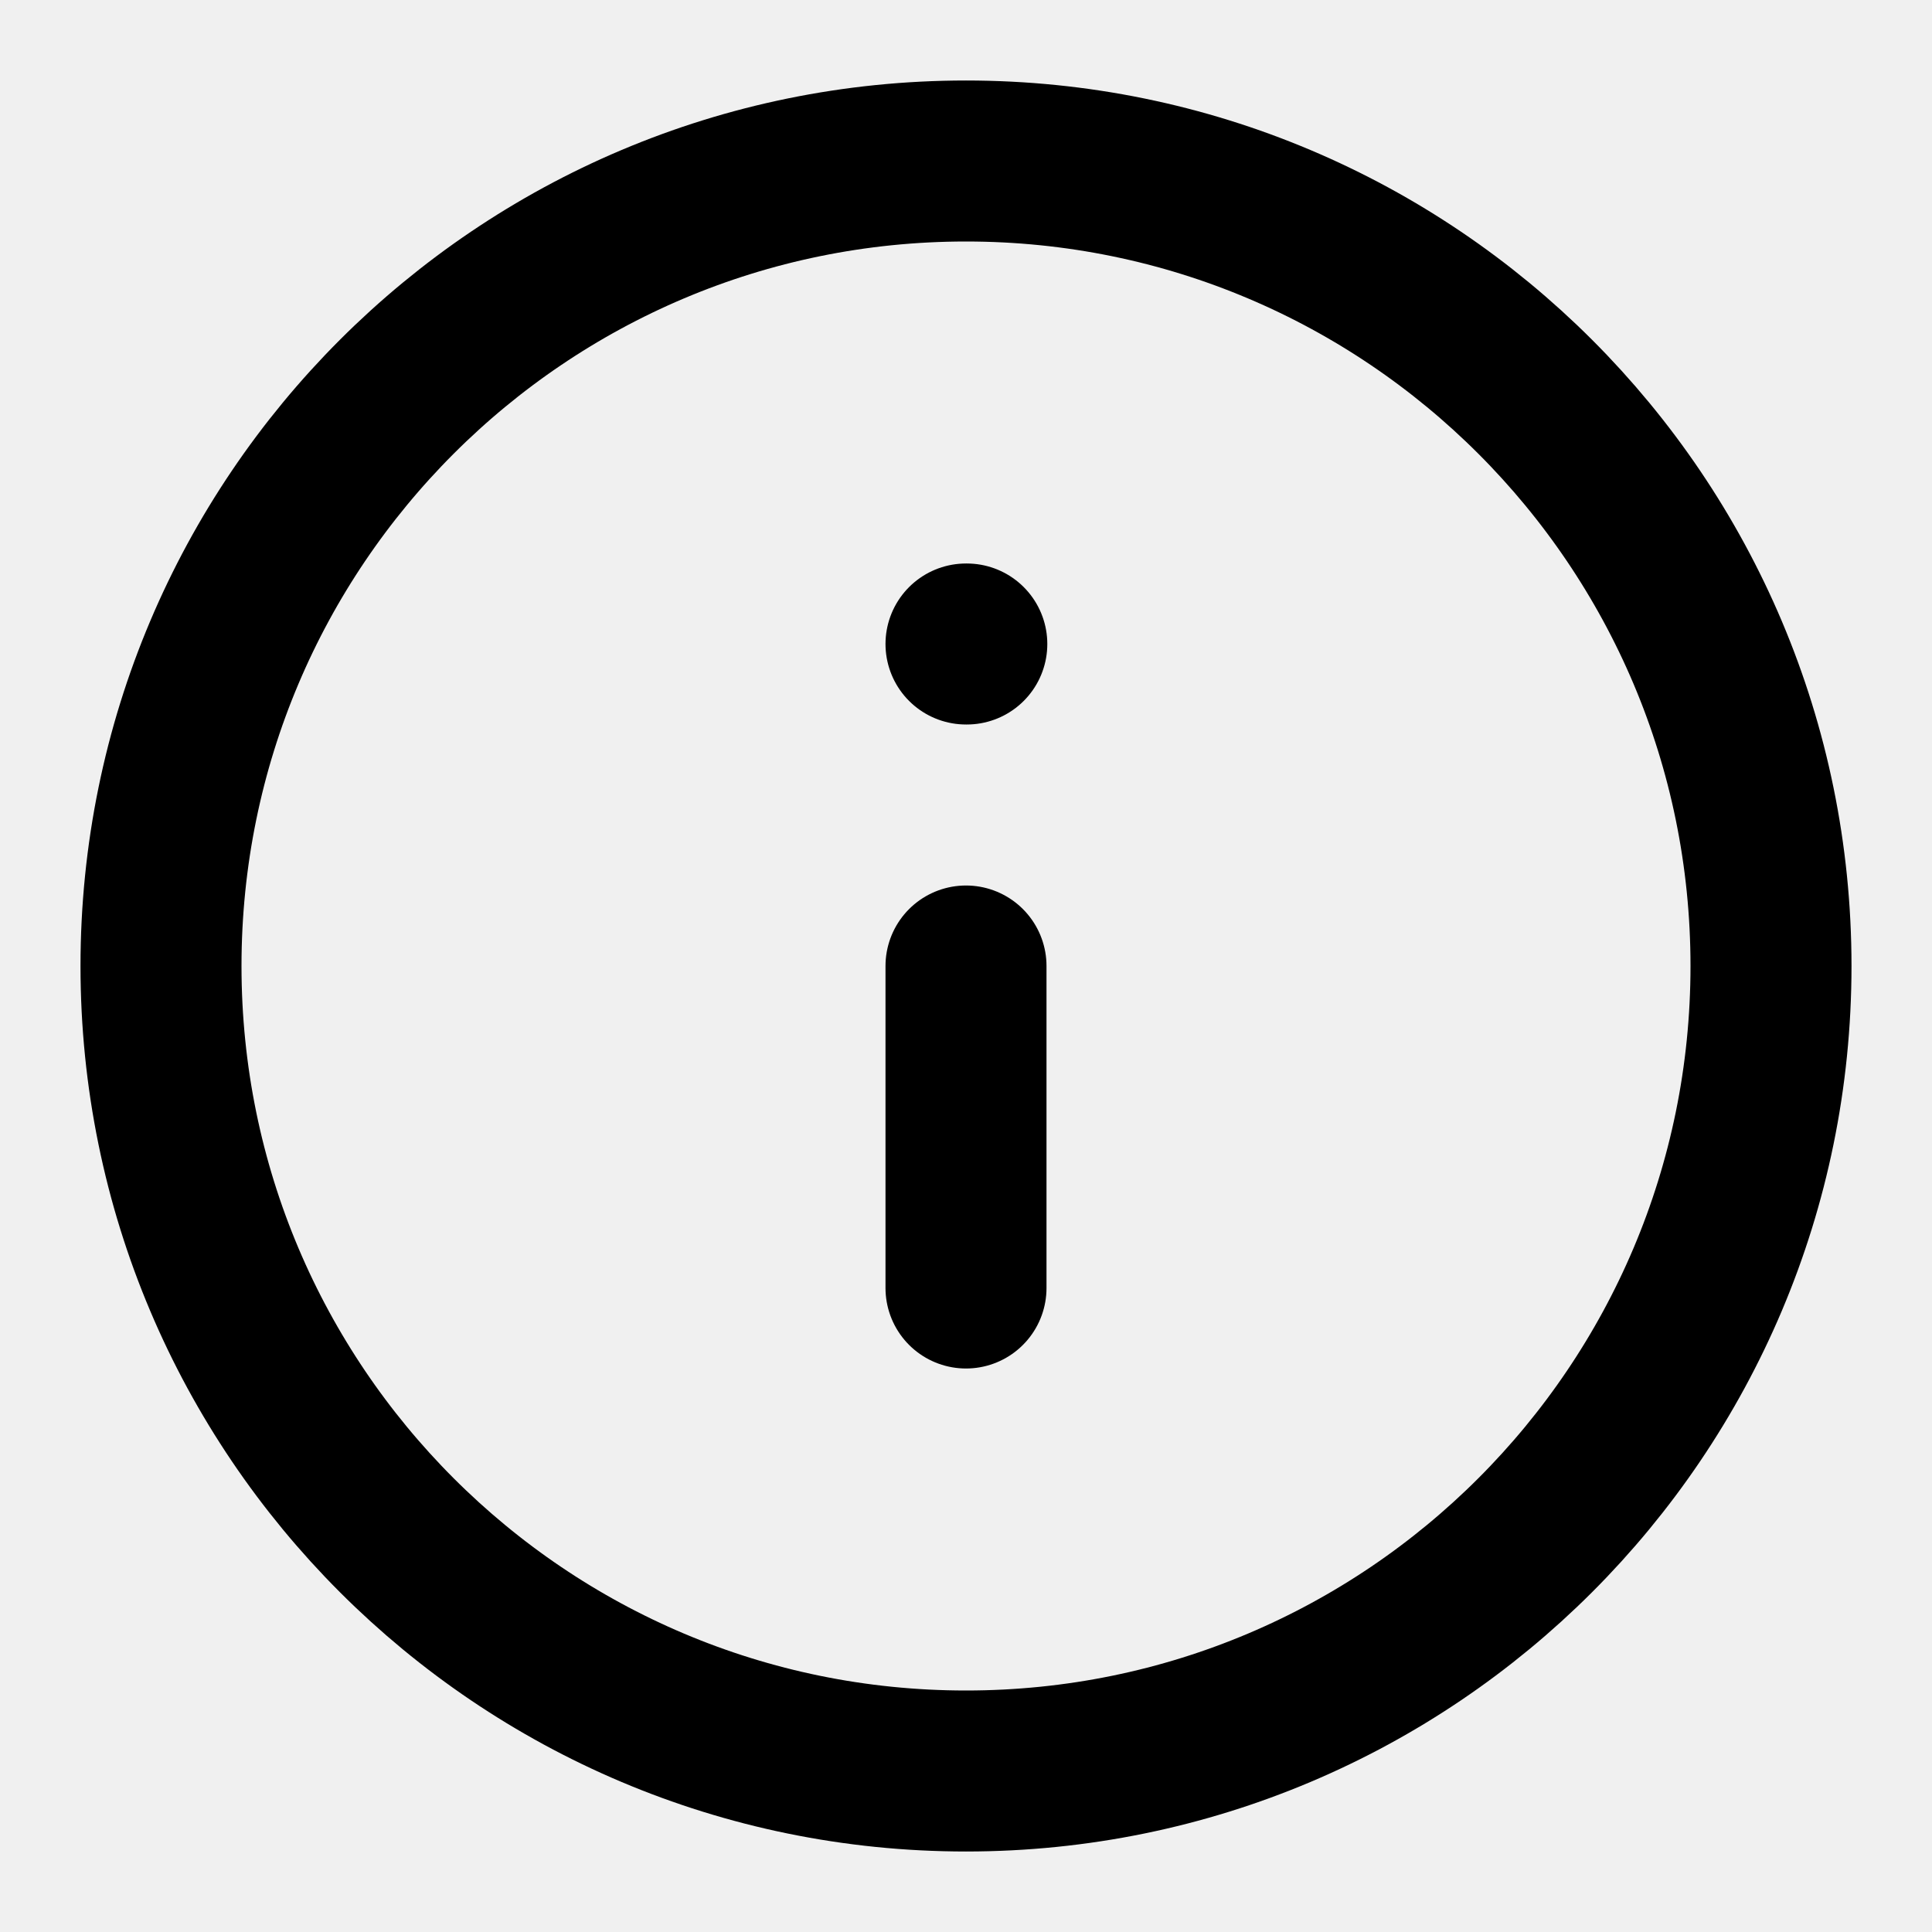
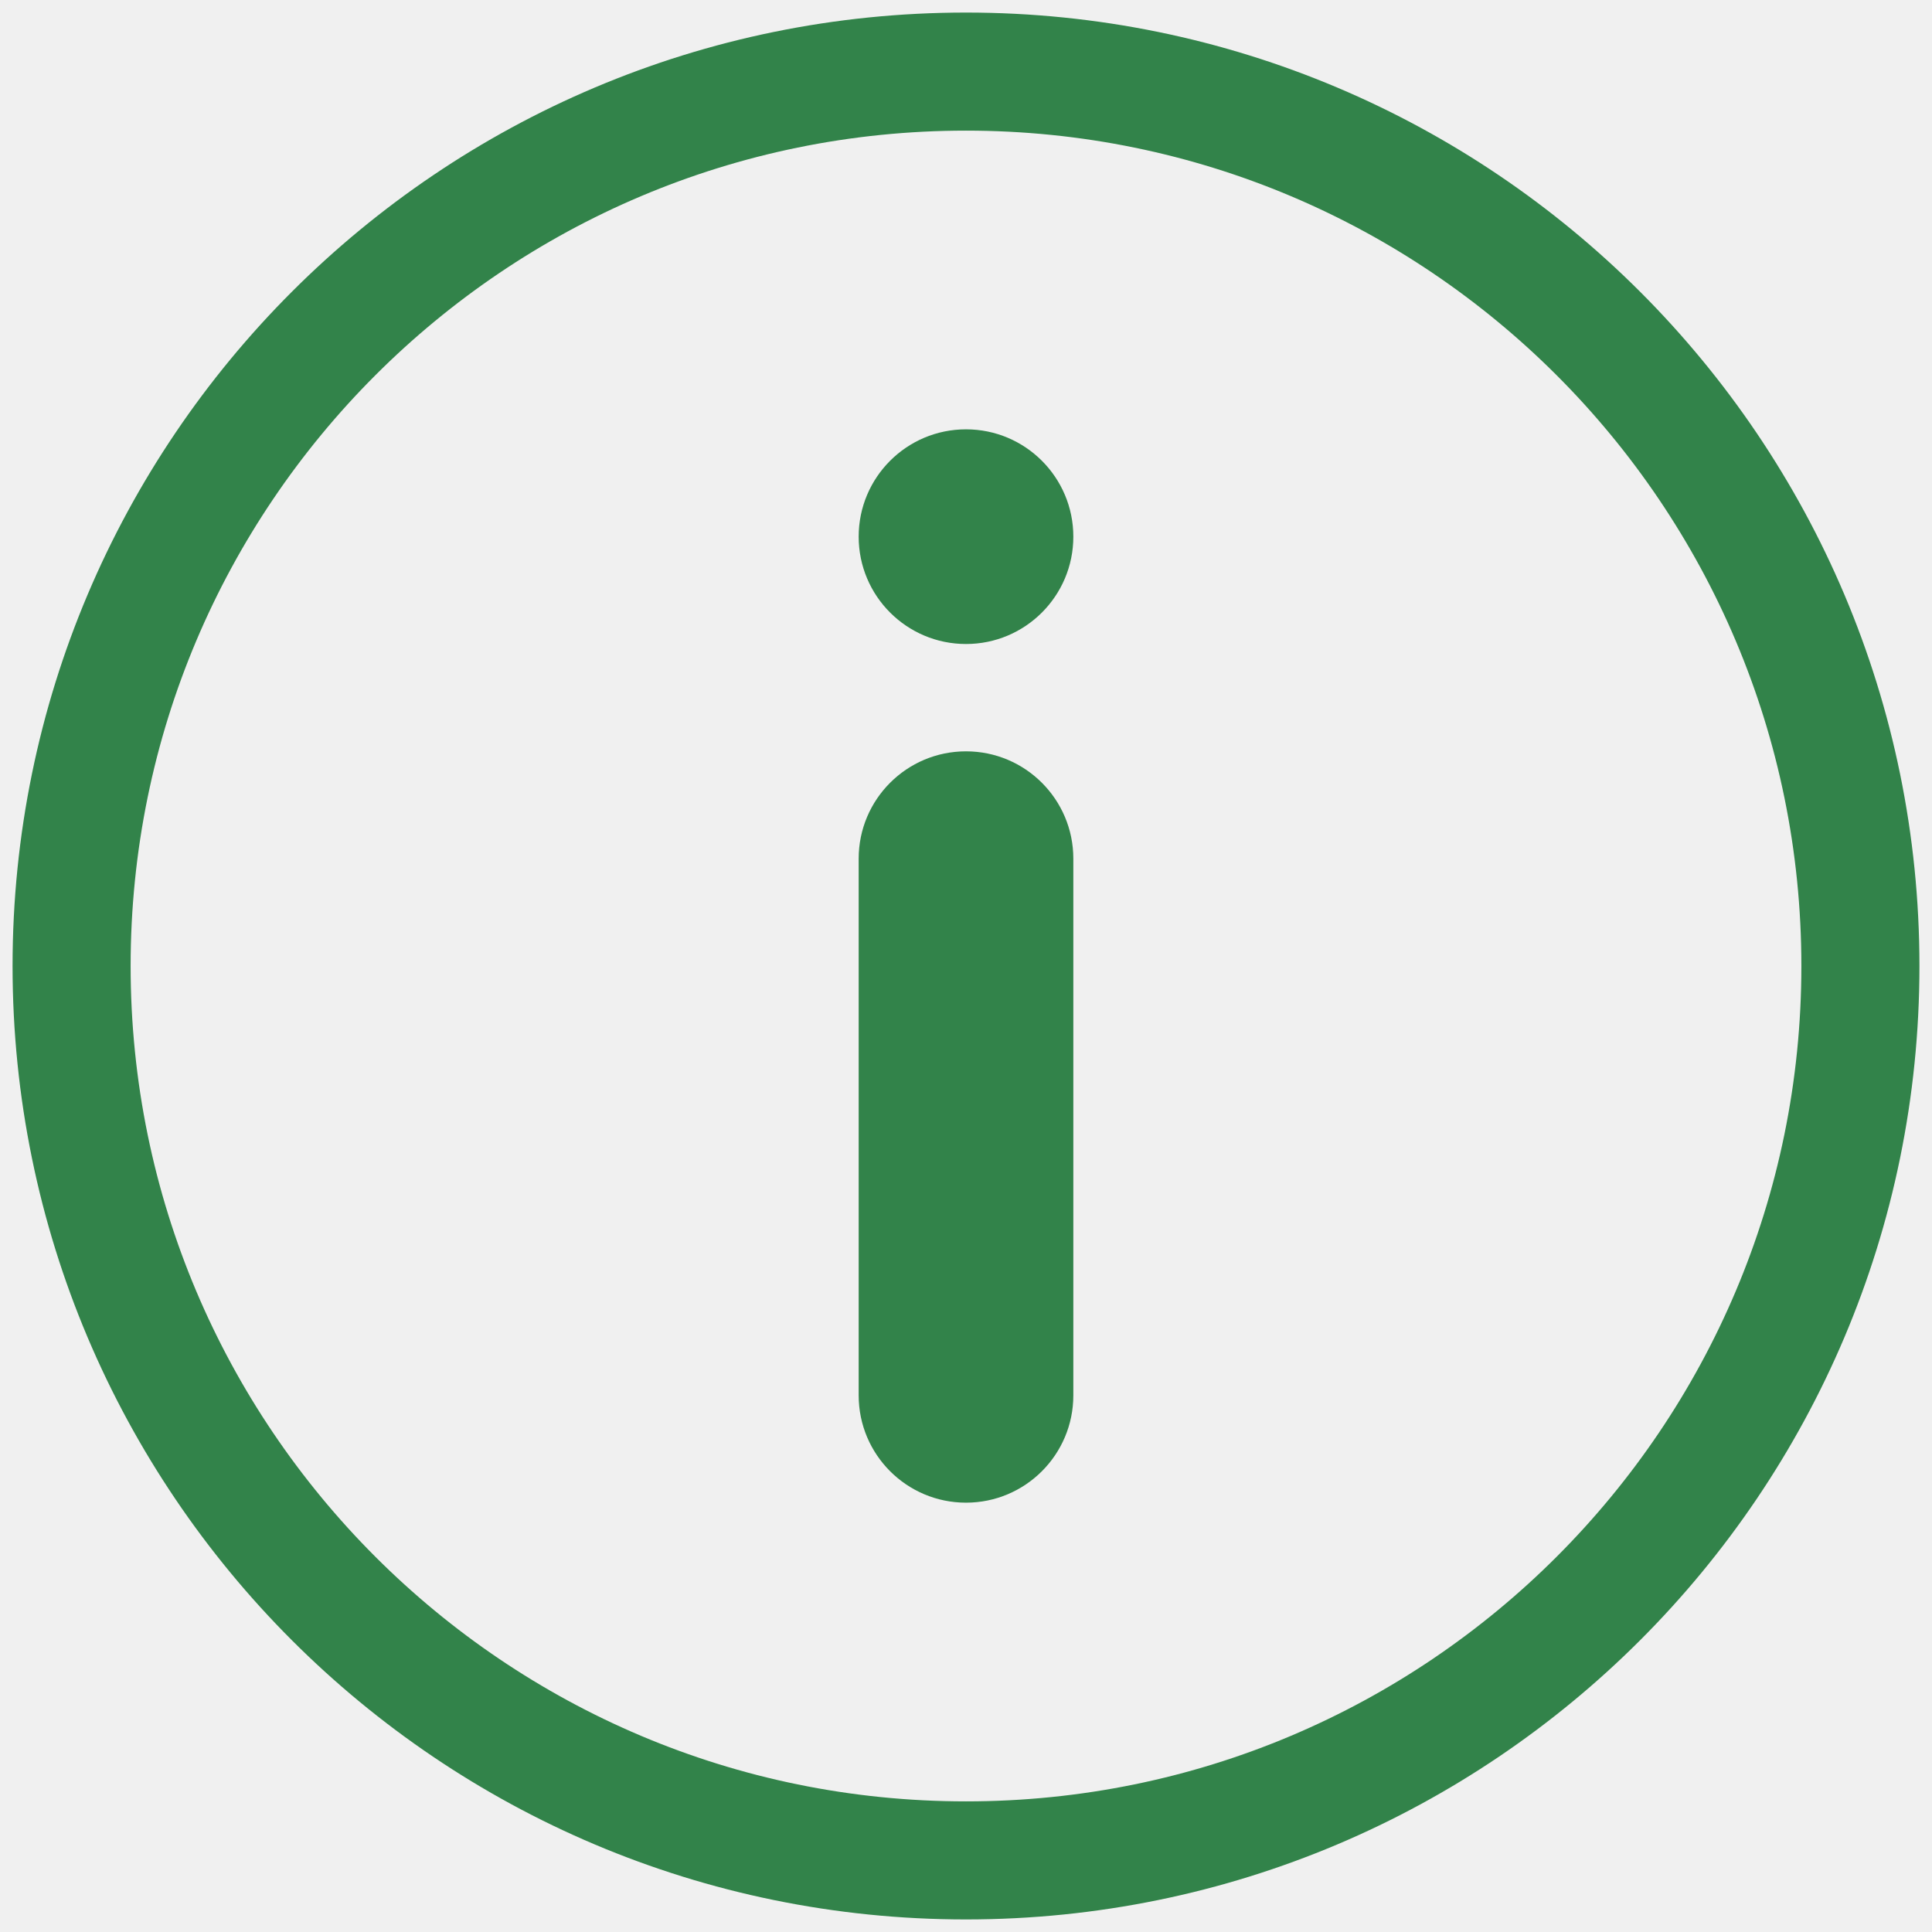
- <svg xmlns="http://www.w3.org/2000/svg" width="24" height="24" viewBox="0 0 24 24">
-   <g fill="none" stroke="currentColor" stroke-linecap="round" stroke-linejoin="round" stroke-width="2">
-     <circle cx="12" cy="12" r="10" />
-     <path d="M12 16v-4m0-4h.01" />
+ <svg xmlns="http://www.w3.org/2000/svg" data-stacking-context="true" aria-owns="w-full1" width="542" height="542" viewBox="197.5 174 542 542" transform="matrix(1, 0, 0, 1, 0, 0)">
+   <style>@font-face { font-family: __Montserrat_337041; font-style: normal; font-weight: 100; font-display: swap; src: url("https://www.element-to-svg.com/_next/static/media/b1f344208eb4edfe-s.woff2") format("woff2"); unicode-range: U+460-52F, U+1C80-1C8A, U+20B4, U+2DE0-2DFF, U+A640-A69F, U+FE2E-FE2F; }
+ @font-face { font-family: __Montserrat_337041; font-style: normal; font-weight: 100; font-display: swap; src: url("https://www.element-to-svg.com/_next/static/media/48e2044251ef3125-s.woff2") format("woff2"); unicode-range: U+301, U+400-45F, U+490-491, U+4B0-4B1, U+2116; }
+ @font-face { font-family: __Montserrat_337041; font-style: normal; font-weight: 100; font-display: swap; src: url("https://www.element-to-svg.com/_next/static/media/bf24a9759715e608-s.woff2") format("woff2"); unicode-range: U+102-103, U+110-111, U+128-129, U+168-169, U+1A0-1A1, U+1AF-1B0, U+300-301, U+303-304, U+308-309, U+323, U+329, U+1EA0-1EF9, U+20AB; }
+ @font-face { font-family: __Montserrat_337041; font-style: normal; font-weight: 100; font-display: swap; src: url("https://www.element-to-svg.com/_next/static/media/1f173e5e25f3efee-s.woff2") format("woff2"); unicode-range: U+100-2BA, U+2BD-2C5, U+2C7-2CC, U+2CE-2D7, U+2DD-2FF, U+304, U+308, U+329, U+1D00-1DBF, U+1E00-1E9F, U+1EF2-1EFF, U+2020, U+20A0-20AB, U+20AD-20C0, U+2113, U+2C60-2C7F, U+A720-A7FF; }
+ @font-face { font-family: __Montserrat_337041; font-style: normal; font-weight: 100; font-display: swap; src: url("https://www.element-to-svg.com/_next/static/media/904be59b21bd51cb-s.p.woff2") format("woff2"); unicode-range: U+0-FF, U+131, U+152-153, U+2BB-2BC, U+2C6, U+2DA, U+2DC, U+304, U+308, U+329, U+2000-206F, U+20AC, U+2122, U+2191, U+2193, U+2212, U+2215, U+FEFF, U+FFFD; }
+ @font-face { font-family: __Montserrat_337041; font-style: normal; font-weight: 200; font-display: swap; src: url("https://www.element-to-svg.com/_next/static/media/b1f344208eb4edfe-s.woff2") format("woff2"); unicode-range: U+460-52F, U+1C80-1C8A, U+20B4, U+2DE0-2DFF, U+A640-A69F, U+FE2E-FE2F; }
+ @font-face { font-family: __Montserrat_337041; font-style: normal; font-weight: 200; font-display: swap; src: url("https://www.element-to-svg.com/_next/static/media/48e2044251ef3125-s.woff2") format("woff2"); unicode-range: U+301, U+400-45F, U+490-491, U+4B0-4B1, U+2116; }
+ @font-face { font-family: __Montserrat_337041; font-style: normal; font-weight: 200; font-display: swap; src: url("https://www.element-to-svg.com/_next/static/media/bf24a9759715e608-s.woff2") format("woff2"); unicode-range: U+102-103, U+110-111, U+128-129, U+168-169, U+1A0-1A1, U+1AF-1B0, U+300-301, U+303-304, U+308-309, U+323, U+329, U+1EA0-1EF9, U+20AB; }
+ @font-face { font-family: __Montserrat_337041; font-style: normal; font-weight: 200; font-display: swap; src: url("https://www.element-to-svg.com/_next/static/media/1f173e5e25f3efee-s.woff2") format("woff2"); unicode-range: U+100-2BA, U+2BD-2C5, U+2C7-2CC, U+2CE-2D7, U+2DD-2FF, U+304, U+308, U+329, U+1D00-1DBF, U+1E00-1E9F, U+1EF2-1EFF, U+2020, U+20A0-20AB, U+20AD-20C0, U+2113, U+2C60-2C7F, U+A720-A7FF; }
+ @font-face { font-family: __Montserrat_337041; font-style: normal; font-weight: 200; font-display: swap; src: url("https://www.element-to-svg.com/_next/static/media/904be59b21bd51cb-s.p.woff2") format("woff2"); unicode-range: U+0-FF, U+131, U+152-153, U+2BB-2BC, U+2C6, U+2DA, U+2DC, U+304, U+308, U+329, U+2000-206F, U+20AC, U+2122, U+2191, U+2193, U+2212, U+2215, U+FEFF, U+FFFD; }
+ @font-face { font-family: __Montserrat_337041; font-style: normal; font-weight: 300; font-display: swap; src: url("https://www.element-to-svg.com/_next/static/media/b1f344208eb4edfe-s.woff2") format("woff2"); unicode-range: U+460-52F, U+1C80-1C8A, U+20B4, U+2DE0-2DFF, U+A640-A69F, U+FE2E-FE2F; }
+ @font-face { font-family: __Montserrat_337041; font-style: normal; font-weight: 300; font-display: swap; src: url("https://www.element-to-svg.com/_next/static/media/48e2044251ef3125-s.woff2") format("woff2"); unicode-range: U+301, U+400-45F, U+490-491, U+4B0-4B1, U+2116; }
+ @font-face { font-family: __Montserrat_337041; font-style: normal; font-weight: 300; font-display: swap; src: url("https://www.element-to-svg.com/_next/static/media/bf24a9759715e608-s.woff2") format("woff2"); unicode-range: U+102-103, U+110-111, U+128-129, U+168-169, U+1A0-1A1, U+1AF-1B0, U+300-301, U+303-304, U+308-309, U+323, U+329, U+1EA0-1EF9, U+20AB; }
+ @font-face { font-family: __Montserrat_337041; font-style: normal; font-weight: 300; font-display: swap; src: url("https://www.element-to-svg.com/_next/static/media/1f173e5e25f3efee-s.woff2") format("woff2"); unicode-range: U+100-2BA, U+2BD-2C5, U+2C7-2CC, U+2CE-2D7, U+2DD-2FF, U+304, U+308, U+329, U+1D00-1DBF, U+1E00-1E9F, U+1EF2-1EFF, U+2020, U+20A0-20AB, U+20AD-20C0, U+2113, U+2C60-2C7F, U+A720-A7FF; }
+ @font-face { font-family: __Montserrat_337041; font-style: normal; font-weight: 300; font-display: swap; src: url("https://www.element-to-svg.com/_next/static/media/904be59b21bd51cb-s.p.woff2") format("woff2"); unicode-range: U+0-FF, U+131, U+152-153, U+2BB-2BC, U+2C6, U+2DA, U+2DC, U+304, U+308, U+329, U+2000-206F, U+20AC, U+2122, U+2191, U+2193, U+2212, U+2215, U+FEFF, U+FFFD; }
+ @font-face { font-family: __Montserrat_337041; font-style: normal; font-weight: 400; font-display: swap; src: url("https://www.element-to-svg.com/_next/static/media/b1f344208eb4edfe-s.woff2") format("woff2"); unicode-range: U+460-52F, U+1C80-1C8A, U+20B4, U+2DE0-2DFF, U+A640-A69F, U+FE2E-FE2F; }
+ @font-face { font-family: __Montserrat_337041; font-style: normal; font-weight: 400; font-display: swap; src: url("https://www.element-to-svg.com/_next/static/media/48e2044251ef3125-s.woff2") format("woff2"); unicode-range: U+301, U+400-45F, U+490-491, U+4B0-4B1, U+2116; }
+ @font-face { font-family: __Montserrat_337041; font-style: normal; font-weight: 400; font-display: swap; src: url("https://www.element-to-svg.com/_next/static/media/bf24a9759715e608-s.woff2") format("woff2"); unicode-range: U+102-103, U+110-111, U+128-129, U+168-169, U+1A0-1A1, U+1AF-1B0, U+300-301, U+303-304, U+308-309, U+323, U+329, U+1EA0-1EF9, U+20AB; }
+ @font-face { font-family: __Montserrat_337041; font-style: normal; font-weight: 400; font-display: swap; src: url("https://www.element-to-svg.com/_next/static/media/1f173e5e25f3efee-s.woff2") format("woff2"); unicode-range: U+100-2BA, U+2BD-2C5, U+2C7-2CC, U+2CE-2D7, U+2DD-2FF, U+304, U+308, U+329, U+1D00-1DBF, U+1E00-1E9F, U+1EF2-1EFF, U+2020, U+20A0-20AB, U+20AD-20C0, U+2113, U+2C60-2C7F, U+A720-A7FF; }
+ @font-face { font-family: __Montserrat_337041; font-style: normal; font-weight: 400; font-display: swap; src: url("https://www.element-to-svg.com/_next/static/media/904be59b21bd51cb-s.p.woff2") format("woff2"); unicode-range: U+0-FF, U+131, U+152-153, U+2BB-2BC, U+2C6, U+2DA, U+2DC, U+304, U+308, U+329, U+2000-206F, U+20AC, U+2122, U+2191, U+2193, U+2212, U+2215, U+FEFF, U+FFFD; }
+ @font-face { font-family: __Montserrat_337041; font-style: normal; font-weight: 500; font-display: swap; src: url("https://www.element-to-svg.com/_next/static/media/b1f344208eb4edfe-s.woff2") format("woff2"); unicode-range: U+460-52F, U+1C80-1C8A, U+20B4, U+2DE0-2DFF, U+A640-A69F, U+FE2E-FE2F; }
+ @font-face { font-family: __Montserrat_337041; font-style: normal; font-weight: 500; font-display: swap; src: url("https://www.element-to-svg.com/_next/static/media/48e2044251ef3125-s.woff2") format("woff2"); unicode-range: U+301, U+400-45F, U+490-491, U+4B0-4B1, U+2116; }
+ @font-face { font-family: __Montserrat_337041; font-style: normal; font-weight: 500; font-display: swap; src: url("https://www.element-to-svg.com/_next/static/media/bf24a9759715e608-s.woff2") format("woff2"); unicode-range: U+102-103, U+110-111, U+128-129, U+168-169, U+1A0-1A1, U+1AF-1B0, U+300-301, U+303-304, U+308-309, U+323, U+329, U+1EA0-1EF9, U+20AB; }
+ @font-face { font-family: __Montserrat_337041; font-style: normal; font-weight: 500; font-display: swap; src: url("https://www.element-to-svg.com/_next/static/media/1f173e5e25f3efee-s.woff2") format("woff2"); unicode-range: U+100-2BA, U+2BD-2C5, U+2C7-2CC, U+2CE-2D7, U+2DD-2FF, U+304, U+308, U+329, U+1D00-1DBF, U+1E00-1E9F, U+1EF2-1EFF, U+2020, U+20A0-20AB, U+20AD-20C0, U+2113, U+2C60-2C7F, U+A720-A7FF; }
+ @font-face { font-family: __Montserrat_337041; font-style: normal; font-weight: 500; font-display: swap; src: url("https://www.element-to-svg.com/_next/static/media/904be59b21bd51cb-s.p.woff2") format("woff2"); unicode-range: U+0-FF, U+131, U+152-153, U+2BB-2BC, U+2C6, U+2DA, U+2DC, U+304, U+308, U+329, U+2000-206F, U+20AC, U+2122, U+2191, U+2193, U+2212, U+2215, U+FEFF, U+FFFD; }
+ @font-face { font-family: __Montserrat_337041; font-style: normal; font-weight: 600; font-display: swap; src: url("https://www.element-to-svg.com/_next/static/media/b1f344208eb4edfe-s.woff2") format("woff2"); unicode-range: U+460-52F, U+1C80-1C8A, U+20B4, U+2DE0-2DFF, U+A640-A69F, U+FE2E-FE2F; }
+ @font-face { font-family: __Montserrat_337041; font-style: normal; font-weight: 600; font-display: swap; src: url("https://www.element-to-svg.com/_next/static/media/48e2044251ef3125-s.woff2") format("woff2"); unicode-range: U+301, U+400-45F, U+490-491, U+4B0-4B1, U+2116; }
+ @font-face { font-family: __Montserrat_337041; font-style: normal; font-weight: 600; font-display: swap; src: url("https://www.element-to-svg.com/_next/static/media/bf24a9759715e608-s.woff2") format("woff2"); unicode-range: U+102-103, U+110-111, U+128-129, U+168-169, U+1A0-1A1, U+1AF-1B0, U+300-301, U+303-304, U+308-309, U+323, U+329, U+1EA0-1EF9, U+20AB; }
+ @font-face { font-family: __Montserrat_337041; font-style: normal; font-weight: 600; font-display: swap; src: url("https://www.element-to-svg.com/_next/static/media/1f173e5e25f3efee-s.woff2") format("woff2"); unicode-range: U+100-2BA, U+2BD-2C5, U+2C7-2CC, U+2CE-2D7, U+2DD-2FF, U+304, U+308, U+329, U+1D00-1DBF, U+1E00-1E9F, U+1EF2-1EFF, U+2020, U+20A0-20AB, U+20AD-20C0, U+2113, U+2C60-2C7F, U+A720-A7FF; }
+ @font-face { font-family: __Montserrat_337041; font-style: normal; font-weight: 600; font-display: swap; src: url("https://www.element-to-svg.com/_next/static/media/904be59b21bd51cb-s.p.woff2") format("woff2"); unicode-range: U+0-FF, U+131, U+152-153, U+2BB-2BC, U+2C6, U+2DA, U+2DC, U+304, U+308, U+329, U+2000-206F, U+20AC, U+2122, U+2191, U+2193, U+2212, U+2215, U+FEFF, U+FFFD; }
+ @font-face { font-family: __Montserrat_337041; font-style: normal; font-weight: 700; font-display: swap; src: url("https://www.element-to-svg.com/_next/static/media/b1f344208eb4edfe-s.woff2") format("woff2"); unicode-range: U+460-52F, U+1C80-1C8A, U+20B4, U+2DE0-2DFF, U+A640-A69F, U+FE2E-FE2F; }
+ @font-face { font-family: __Montserrat_337041; font-style: normal; font-weight: 700; font-display: swap; src: url("https://www.element-to-svg.com/_next/static/media/48e2044251ef3125-s.woff2") format("woff2"); unicode-range: U+301, U+400-45F, U+490-491, U+4B0-4B1, U+2116; }
+ @font-face { font-family: __Montserrat_337041; font-style: normal; font-weight: 700; font-display: swap; src: url("https://www.element-to-svg.com/_next/static/media/bf24a9759715e608-s.woff2") format("woff2"); unicode-range: U+102-103, U+110-111, U+128-129, U+168-169, U+1A0-1A1, U+1AF-1B0, U+300-301, U+303-304, U+308-309, U+323, U+329, U+1EA0-1EF9, U+20AB; }
+ @font-face { font-family: __Montserrat_337041; font-style: normal; font-weight: 700; font-display: swap; src: url("https://www.element-to-svg.com/_next/static/media/1f173e5e25f3efee-s.woff2") format("woff2"); unicode-range: U+100-2BA, U+2BD-2C5, U+2C7-2CC, U+2CE-2D7, U+2DD-2FF, U+304, U+308, U+329, U+1D00-1DBF, U+1E00-1E9F, U+1EF2-1EFF, U+2020, U+20A0-20AB, U+20AD-20C0, U+2113, U+2C60-2C7F, U+A720-A7FF; }
+ @font-face { font-family: __Montserrat_337041; font-style: normal; font-weight: 700; font-display: swap; src: url("https://www.element-to-svg.com/_next/static/media/904be59b21bd51cb-s.p.woff2") format("woff2"); unicode-range: U+0-FF, U+131, U+152-153, U+2BB-2BC, U+2C6, U+2DA, U+2DC, U+304, U+308, U+329, U+2000-206F, U+20AC, U+2122, U+2191, U+2193, U+2212, U+2215, U+FEFF, U+FFFD; }
+ @font-face { font-family: __Montserrat_337041; font-style: normal; font-weight: 800; font-display: swap; src: url("https://www.element-to-svg.com/_next/static/media/b1f344208eb4edfe-s.woff2") format("woff2"); unicode-range: U+460-52F, U+1C80-1C8A, U+20B4, U+2DE0-2DFF, U+A640-A69F, U+FE2E-FE2F; }
+ @font-face { font-family: __Montserrat_337041; font-style: normal; font-weight: 800; font-display: swap; src: url("https://www.element-to-svg.com/_next/static/media/48e2044251ef3125-s.woff2") format("woff2"); unicode-range: U+301, U+400-45F, U+490-491, U+4B0-4B1, U+2116; }
+ @font-face { font-family: __Montserrat_337041; font-style: normal; font-weight: 800; font-display: swap; src: url("https://www.element-to-svg.com/_next/static/media/bf24a9759715e608-s.woff2") format("woff2"); unicode-range: U+102-103, U+110-111, U+128-129, U+168-169, U+1A0-1A1, U+1AF-1B0, U+300-301, U+303-304, U+308-309, U+323, U+329, U+1EA0-1EF9, U+20AB; }
+ @font-face { font-family: __Montserrat_337041; font-style: normal; font-weight: 800; font-display: swap; src: url("https://www.element-to-svg.com/_next/static/media/1f173e5e25f3efee-s.woff2") format("woff2"); unicode-range: U+100-2BA, U+2BD-2C5, U+2C7-2CC, U+2CE-2D7, U+2DD-2FF, U+304, U+308, U+329, U+1D00-1DBF, U+1E00-1E9F, U+1EF2-1EFF, U+2020, U+20A0-20AB, U+20AD-20C0, U+2113, U+2C60-2C7F, U+A720-A7FF; }
+ @font-face { font-family: __Montserrat_337041; font-style: normal; font-weight: 800; font-display: swap; src: url("https://www.element-to-svg.com/_next/static/media/904be59b21bd51cb-s.p.woff2") format("woff2"); unicode-range: U+0-FF, U+131, U+152-153, U+2BB-2BC, U+2C6, U+2DA, U+2DC, U+304, U+308, U+329, U+2000-206F, U+20AC, U+2122, U+2191, U+2193, U+2212, U+2215, U+FEFF, U+FFFD; }
+ @font-face { font-family: __Montserrat_337041; font-style: normal; font-weight: 900; font-display: swap; src: url("https://www.element-to-svg.com/_next/static/media/b1f344208eb4edfe-s.woff2") format("woff2"); unicode-range: U+460-52F, U+1C80-1C8A, U+20B4, U+2DE0-2DFF, U+A640-A69F, U+FE2E-FE2F; }
+ @font-face { font-family: __Montserrat_337041; font-style: normal; font-weight: 900; font-display: swap; src: url("https://www.element-to-svg.com/_next/static/media/48e2044251ef3125-s.woff2") format("woff2"); unicode-range: U+301, U+400-45F, U+490-491, U+4B0-4B1, U+2116; }
+ @font-face { font-family: __Montserrat_337041; font-style: normal; font-weight: 900; font-display: swap; src: url("https://www.element-to-svg.com/_next/static/media/bf24a9759715e608-s.woff2") format("woff2"); unicode-range: U+102-103, U+110-111, U+128-129, U+168-169, U+1A0-1A1, U+1AF-1B0, U+300-301, U+303-304, U+308-309, U+323, U+329, U+1EA0-1EF9, U+20AB; }
+ @font-face { font-family: __Montserrat_337041; font-style: normal; font-weight: 900; font-display: swap; src: url("https://www.element-to-svg.com/_next/static/media/1f173e5e25f3efee-s.woff2") format("woff2"); unicode-range: U+100-2BA, U+2BD-2C5, U+2C7-2CC, U+2CE-2D7, U+2DD-2FF, U+304, U+308, U+329, U+1D00-1DBF, U+1E00-1E9F, U+1EF2-1EFF, U+2020, U+20A0-20AB, U+20AD-20C0, U+2113, U+2C60-2C7F, U+A720-A7FF; }
+ @font-face { font-family: __Montserrat_337041; font-style: normal; font-weight: 900; font-display: swap; src: url("https://www.element-to-svg.com/_next/static/media/904be59b21bd51cb-s.p.woff2") format("woff2"); unicode-range: U+0-FF, U+131, U+152-153, U+2BB-2BC, U+2C6, U+2DA, U+2DC, U+304, U+308, U+329, U+2000-206F, U+20AC, U+2122, U+2191, U+2193, U+2212, U+2215, U+FEFF, U+FFFD; }
+ @font-face { font-family: __Montserrat_Fallback_337041; src: local("Arial"); ascent-override: 85.79%; descent-override: 22.25%; line-gap-override: 0%; size-adjust: 112.83%; }
+ @font-face { font-family: __Sora_1822b0; font-style: normal; font-weight: 100; font-display: swap; src: url("https://www.element-to-svg.com/_next/static/media/1d4eaed977255102-s.woff2") format("woff2"); unicode-range: U+100-2BA, U+2BD-2C5, U+2C7-2CC, U+2CE-2D7, U+2DD-2FF, U+304, U+308, U+329, U+1D00-1DBF, U+1E00-1E9F, U+1EF2-1EFF, U+2020, U+20A0-20AB, U+20AD-20C0, U+2113, U+2C60-2C7F, U+A720-A7FF; }
+ @font-face { font-family: __Sora_1822b0; font-style: normal; font-weight: 100; font-display: swap; src: url("https://www.element-to-svg.com/_next/static/media/f3f7e95f2dbc4fe4-s.p.woff2") format("woff2"); unicode-range: U+0-FF, U+131, U+152-153, U+2BB-2BC, U+2C6, U+2DA, U+2DC, U+304, U+308, U+329, U+2000-206F, U+20AC, U+2122, U+2191, U+2193, U+2212, U+2215, U+FEFF, U+FFFD; }
+ @font-face { font-family: __Sora_1822b0; font-style: normal; font-weight: 200; font-display: swap; src: url("https://www.element-to-svg.com/_next/static/media/1d4eaed977255102-s.woff2") format("woff2"); unicode-range: U+100-2BA, U+2BD-2C5, U+2C7-2CC, U+2CE-2D7, U+2DD-2FF, U+304, U+308, U+329, U+1D00-1DBF, U+1E00-1E9F, U+1EF2-1EFF, U+2020, U+20A0-20AB, U+20AD-20C0, U+2113, U+2C60-2C7F, U+A720-A7FF; }
+ @font-face { font-family: __Sora_1822b0; font-style: normal; font-weight: 200; font-display: swap; src: url("https://www.element-to-svg.com/_next/static/media/f3f7e95f2dbc4fe4-s.p.woff2") format("woff2"); unicode-range: U+0-FF, U+131, U+152-153, U+2BB-2BC, U+2C6, U+2DA, U+2DC, U+304, U+308, U+329, U+2000-206F, U+20AC, U+2122, U+2191, U+2193, U+2212, U+2215, U+FEFF, U+FFFD; }
+ @font-face { font-family: __Sora_1822b0; font-style: normal; font-weight: 300; font-display: swap; src: url("https://www.element-to-svg.com/_next/static/media/1d4eaed977255102-s.woff2") format("woff2"); unicode-range: U+100-2BA, U+2BD-2C5, U+2C7-2CC, U+2CE-2D7, U+2DD-2FF, U+304, U+308, U+329, U+1D00-1DBF, U+1E00-1E9F, U+1EF2-1EFF, U+2020, U+20A0-20AB, U+20AD-20C0, U+2113, U+2C60-2C7F, U+A720-A7FF; }
+ @font-face { font-family: __Sora_1822b0; font-style: normal; font-weight: 300; font-display: swap; src: url("https://www.element-to-svg.com/_next/static/media/f3f7e95f2dbc4fe4-s.p.woff2") format("woff2"); unicode-range: U+0-FF, U+131, U+152-153, U+2BB-2BC, U+2C6, U+2DA, U+2DC, U+304, U+308, U+329, U+2000-206F, U+20AC, U+2122, U+2191, U+2193, U+2212, U+2215, U+FEFF, U+FFFD; }
+ @font-face { font-family: __Sora_1822b0; font-style: normal; font-weight: 400; font-display: swap; src: url("https://www.element-to-svg.com/_next/static/media/1d4eaed977255102-s.woff2") format("woff2"); unicode-range: U+100-2BA, U+2BD-2C5, U+2C7-2CC, U+2CE-2D7, U+2DD-2FF, U+304, U+308, U+329, U+1D00-1DBF, U+1E00-1E9F, U+1EF2-1EFF, U+2020, U+20A0-20AB, U+20AD-20C0, U+2113, U+2C60-2C7F, U+A720-A7FF; }
+ @font-face { font-family: __Sora_1822b0; font-style: normal; font-weight: 400; font-display: swap; src: url("https://www.element-to-svg.com/_next/static/media/f3f7e95f2dbc4fe4-s.p.woff2") format("woff2"); unicode-range: U+0-FF, U+131, U+152-153, U+2BB-2BC, U+2C6, U+2DA, U+2DC, U+304, U+308, U+329, U+2000-206F, U+20AC, U+2122, U+2191, U+2193, U+2212, U+2215, U+FEFF, U+FFFD; }
+ @font-face { font-family: __Sora_1822b0; font-style: normal; font-weight: 500; font-display: swap; src: url("https://www.element-to-svg.com/_next/static/media/1d4eaed977255102-s.woff2") format("woff2"); unicode-range: U+100-2BA, U+2BD-2C5, U+2C7-2CC, U+2CE-2D7, U+2DD-2FF, U+304, U+308, U+329, U+1D00-1DBF, U+1E00-1E9F, U+1EF2-1EFF, U+2020, U+20A0-20AB, U+20AD-20C0, U+2113, U+2C60-2C7F, U+A720-A7FF; }
+ @font-face { font-family: __Sora_1822b0; font-style: normal; font-weight: 500; font-display: swap; src: url("https://www.element-to-svg.com/_next/static/media/f3f7e95f2dbc4fe4-s.p.woff2") format("woff2"); unicode-range: U+0-FF, U+131, U+152-153, U+2BB-2BC, U+2C6, U+2DA, U+2DC, U+304, U+308, U+329, U+2000-206F, U+20AC, U+2122, U+2191, U+2193, U+2212, U+2215, U+FEFF, U+FFFD; }
+ @font-face { font-family: __Sora_1822b0; font-style: normal; font-weight: 600; font-display: swap; src: url("https://www.element-to-svg.com/_next/static/media/1d4eaed977255102-s.woff2") format("woff2"); unicode-range: U+100-2BA, U+2BD-2C5, U+2C7-2CC, U+2CE-2D7, U+2DD-2FF, U+304, U+308, U+329, U+1D00-1DBF, U+1E00-1E9F, U+1EF2-1EFF, U+2020, U+20A0-20AB, U+20AD-20C0, U+2113, U+2C60-2C7F, U+A720-A7FF; }
+ @font-face { font-family: __Sora_1822b0; font-style: normal; font-weight: 600; font-display: swap; src: url("https://www.element-to-svg.com/_next/static/media/f3f7e95f2dbc4fe4-s.p.woff2") format("woff2"); unicode-range: U+0-FF, U+131, U+152-153, U+2BB-2BC, U+2C6, U+2DA, U+2DC, U+304, U+308, U+329, U+2000-206F, U+20AC, U+2122, U+2191, U+2193, U+2212, U+2215, U+FEFF, U+FFFD; }
+ @font-face { font-family: __Sora_1822b0; font-style: normal; font-weight: 700; font-display: swap; src: url("https://www.element-to-svg.com/_next/static/media/1d4eaed977255102-s.woff2") format("woff2"); unicode-range: U+100-2BA, U+2BD-2C5, U+2C7-2CC, U+2CE-2D7, U+2DD-2FF, U+304, U+308, U+329, U+1D00-1DBF, U+1E00-1E9F, U+1EF2-1EFF, U+2020, U+20A0-20AB, U+20AD-20C0, U+2113, U+2C60-2C7F, U+A720-A7FF; }
+ @font-face { font-family: __Sora_1822b0; font-style: normal; font-weight: 700; font-display: swap; src: url("https://www.element-to-svg.com/_next/static/media/f3f7e95f2dbc4fe4-s.p.woff2") format("woff2"); unicode-range: U+0-FF, U+131, U+152-153, U+2BB-2BC, U+2C6, U+2DA, U+2DC, U+304, U+308, U+329, U+2000-206F, U+20AC, U+2122, U+2191, U+2193, U+2212, U+2215, U+FEFF, U+FFFD; }
+ @font-face { font-family: __Sora_1822b0; font-style: normal; font-weight: 800; font-display: swap; src: url("https://www.element-to-svg.com/_next/static/media/1d4eaed977255102-s.woff2") format("woff2"); unicode-range: U+100-2BA, U+2BD-2C5, U+2C7-2CC, U+2CE-2D7, U+2DD-2FF, U+304, U+308, U+329, U+1D00-1DBF, U+1E00-1E9F, U+1EF2-1EFF, U+2020, U+20A0-20AB, U+20AD-20C0, U+2113, U+2C60-2C7F, U+A720-A7FF; }
+ @font-face { font-family: __Sora_1822b0; font-style: normal; font-weight: 800; font-display: swap; src: url("https://www.element-to-svg.com/_next/static/media/f3f7e95f2dbc4fe4-s.p.woff2") format("woff2"); unicode-range: U+0-FF, U+131, U+152-153, U+2BB-2BC, U+2C6, U+2DA, U+2DC, U+304, U+308, U+329, U+2000-206F, U+20AC, U+2122, U+2191, U+2193, U+2212, U+2215, U+FEFF, U+FFFD; }
+ @font-face { font-family: __Sora_Fallback_1822b0; src: local("Arial"); ascent-override: 85.29%; descent-override: 25.5%; line-gap-override: 0%; size-adjust: 113.73%; }
+ </style>
+   <g data-stacking-layer="rootBackgroundAndBorders" />
+   <g data-stacking-layer="childStackingContextsWithNegativeStackLevels" />
+   <g data-stacking-layer="inFlowNonInlineNonPositionedDescendants" />
+   <g data-stacking-layer="nonPositionedFloats" />
+   <g data-stacking-layer="inFlowInlineLevelNonPositionedDescendants" />
+   <g data-stacking-layer="childStackingContextsWithStackLevelZeroAndPositionedDescendantsWithStackLevelZero" />
+   <g data-stacking-layer="childStackingContextsWithPositiveStackLevels" />
+   <g data-tag="div" id="w-full1" class="w-full" data-z-index="auto" data-stacking-context="true" aria-owns="style1 w-full2">
+     <g data-tag="style" id="style1" data-z-index="auto" data-stacking-context="true" />
+     <g data-tag="svg" id="w-full2" class="w-full h-full transform rotate-180" data-z-index="auto" data-stacking-context="true" mask="url(#mask-for-w-full21)">
+       <g data-stacking-layer="rootBackgroundAndBorders" />
+       <g data-stacking-layer="childStackingContextsWithNegativeStackLevels" />
+       <g data-stacking-layer="inFlowNonInlineNonPositionedDescendants" />
+       <g data-stacking-layer="nonPositionedFloats" />
+       <g data-stacking-layer="inFlowInlineLevelNonPositionedDescendants" />
+       <g data-stacking-layer="childStackingContextsWithStackLevelZeroAndPositionedDescendantsWithStackLevelZero" />
+       <g data-stacking-layer="childStackingContextsWithPositiveStackLevels" />
+       <mask id="mask-for-w-full21" fill="#000000">
+         <rect width="542" height="542" x="197.5" y="174" fill="#ffffff" />
+       </mask>
+       <g class="svg-content w-full h-full transform rotate-180" data-view-box="0 0 18 18" data-width="1.2em" data-height="1.2em" transform="matrix(-30.1111 0 0 -30.1111 739.5 716)">
+         <path stroke="#32834a" stroke-linecap="round" stroke-linejoin="round" stroke-width="1.1px" d="M9 17.333A8.333 8.333 0 1 0 9 .667a8.333 8.333 0 0 0 0 16.666Z" color="#32834a" fill="none" />
+         <rect width="2" height="7" x="8" y="4" fill="#32834a" rx="1" color="#32834a" stroke="none" />
+         <rect width="2" height="2" x="8" y="12" fill="#32834a" rx="1" color="#32834a" stroke="none" />
+       </g>
+     </g>
  </g>
</svg>
